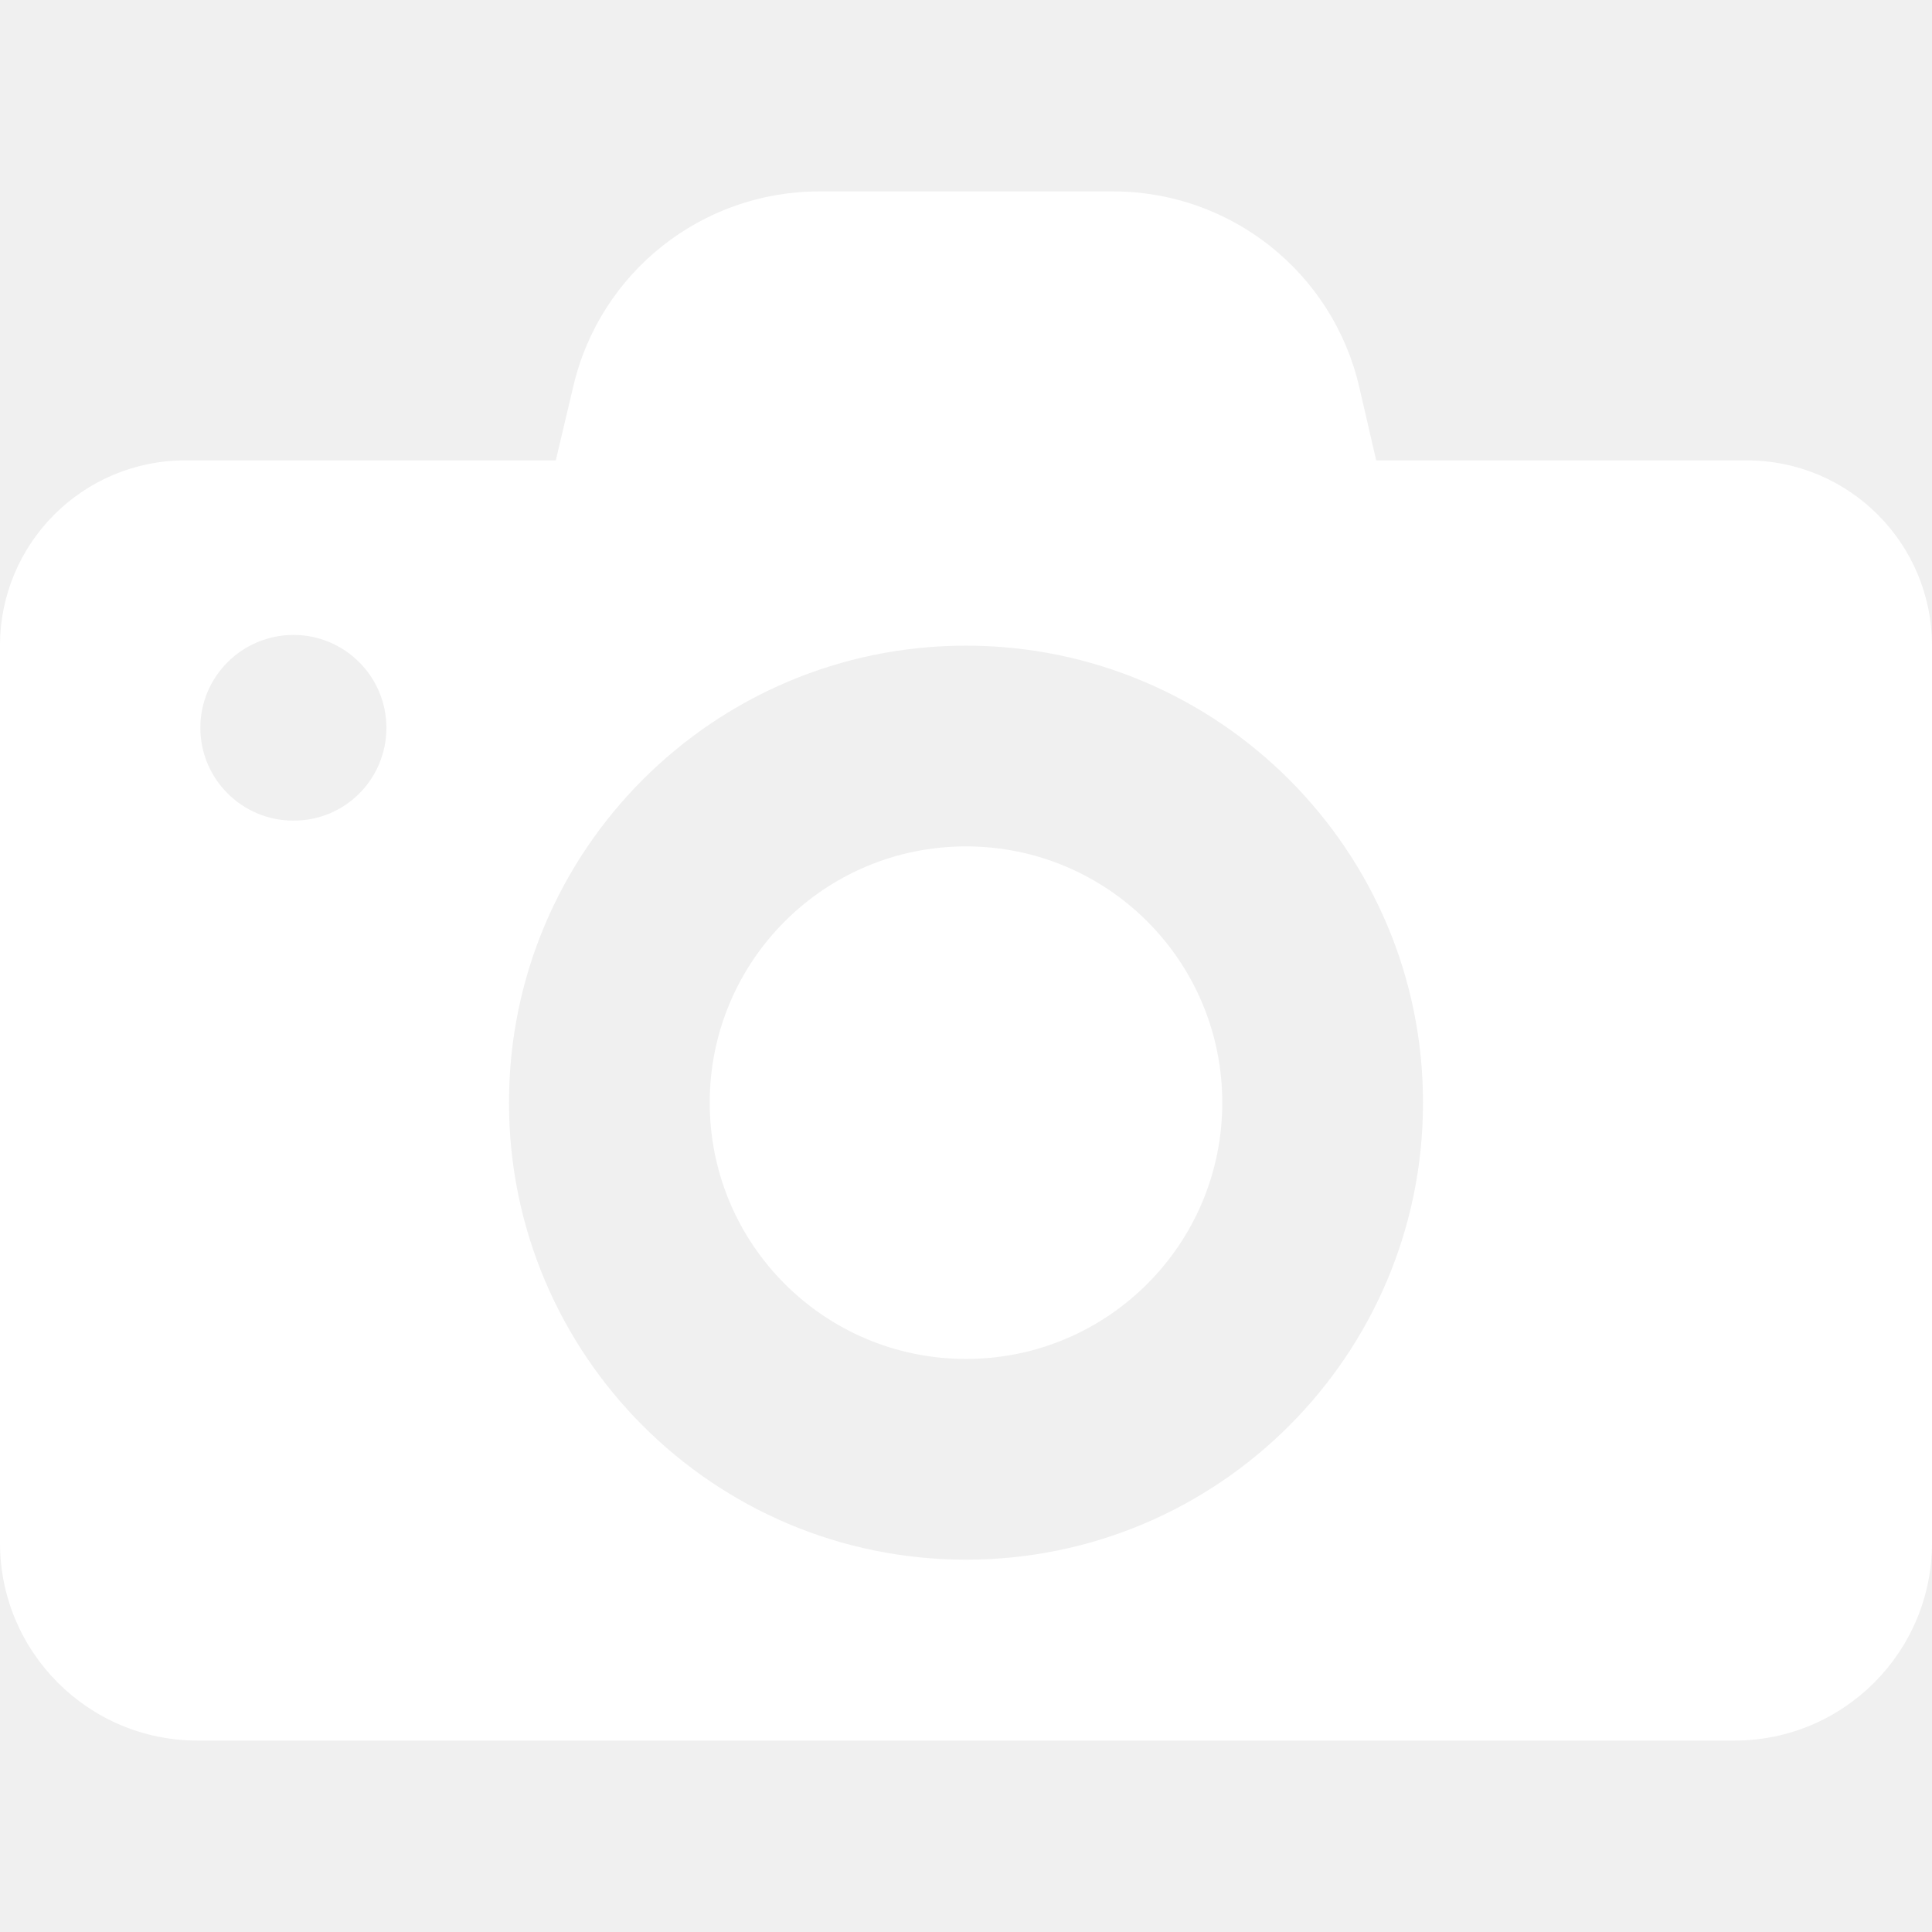
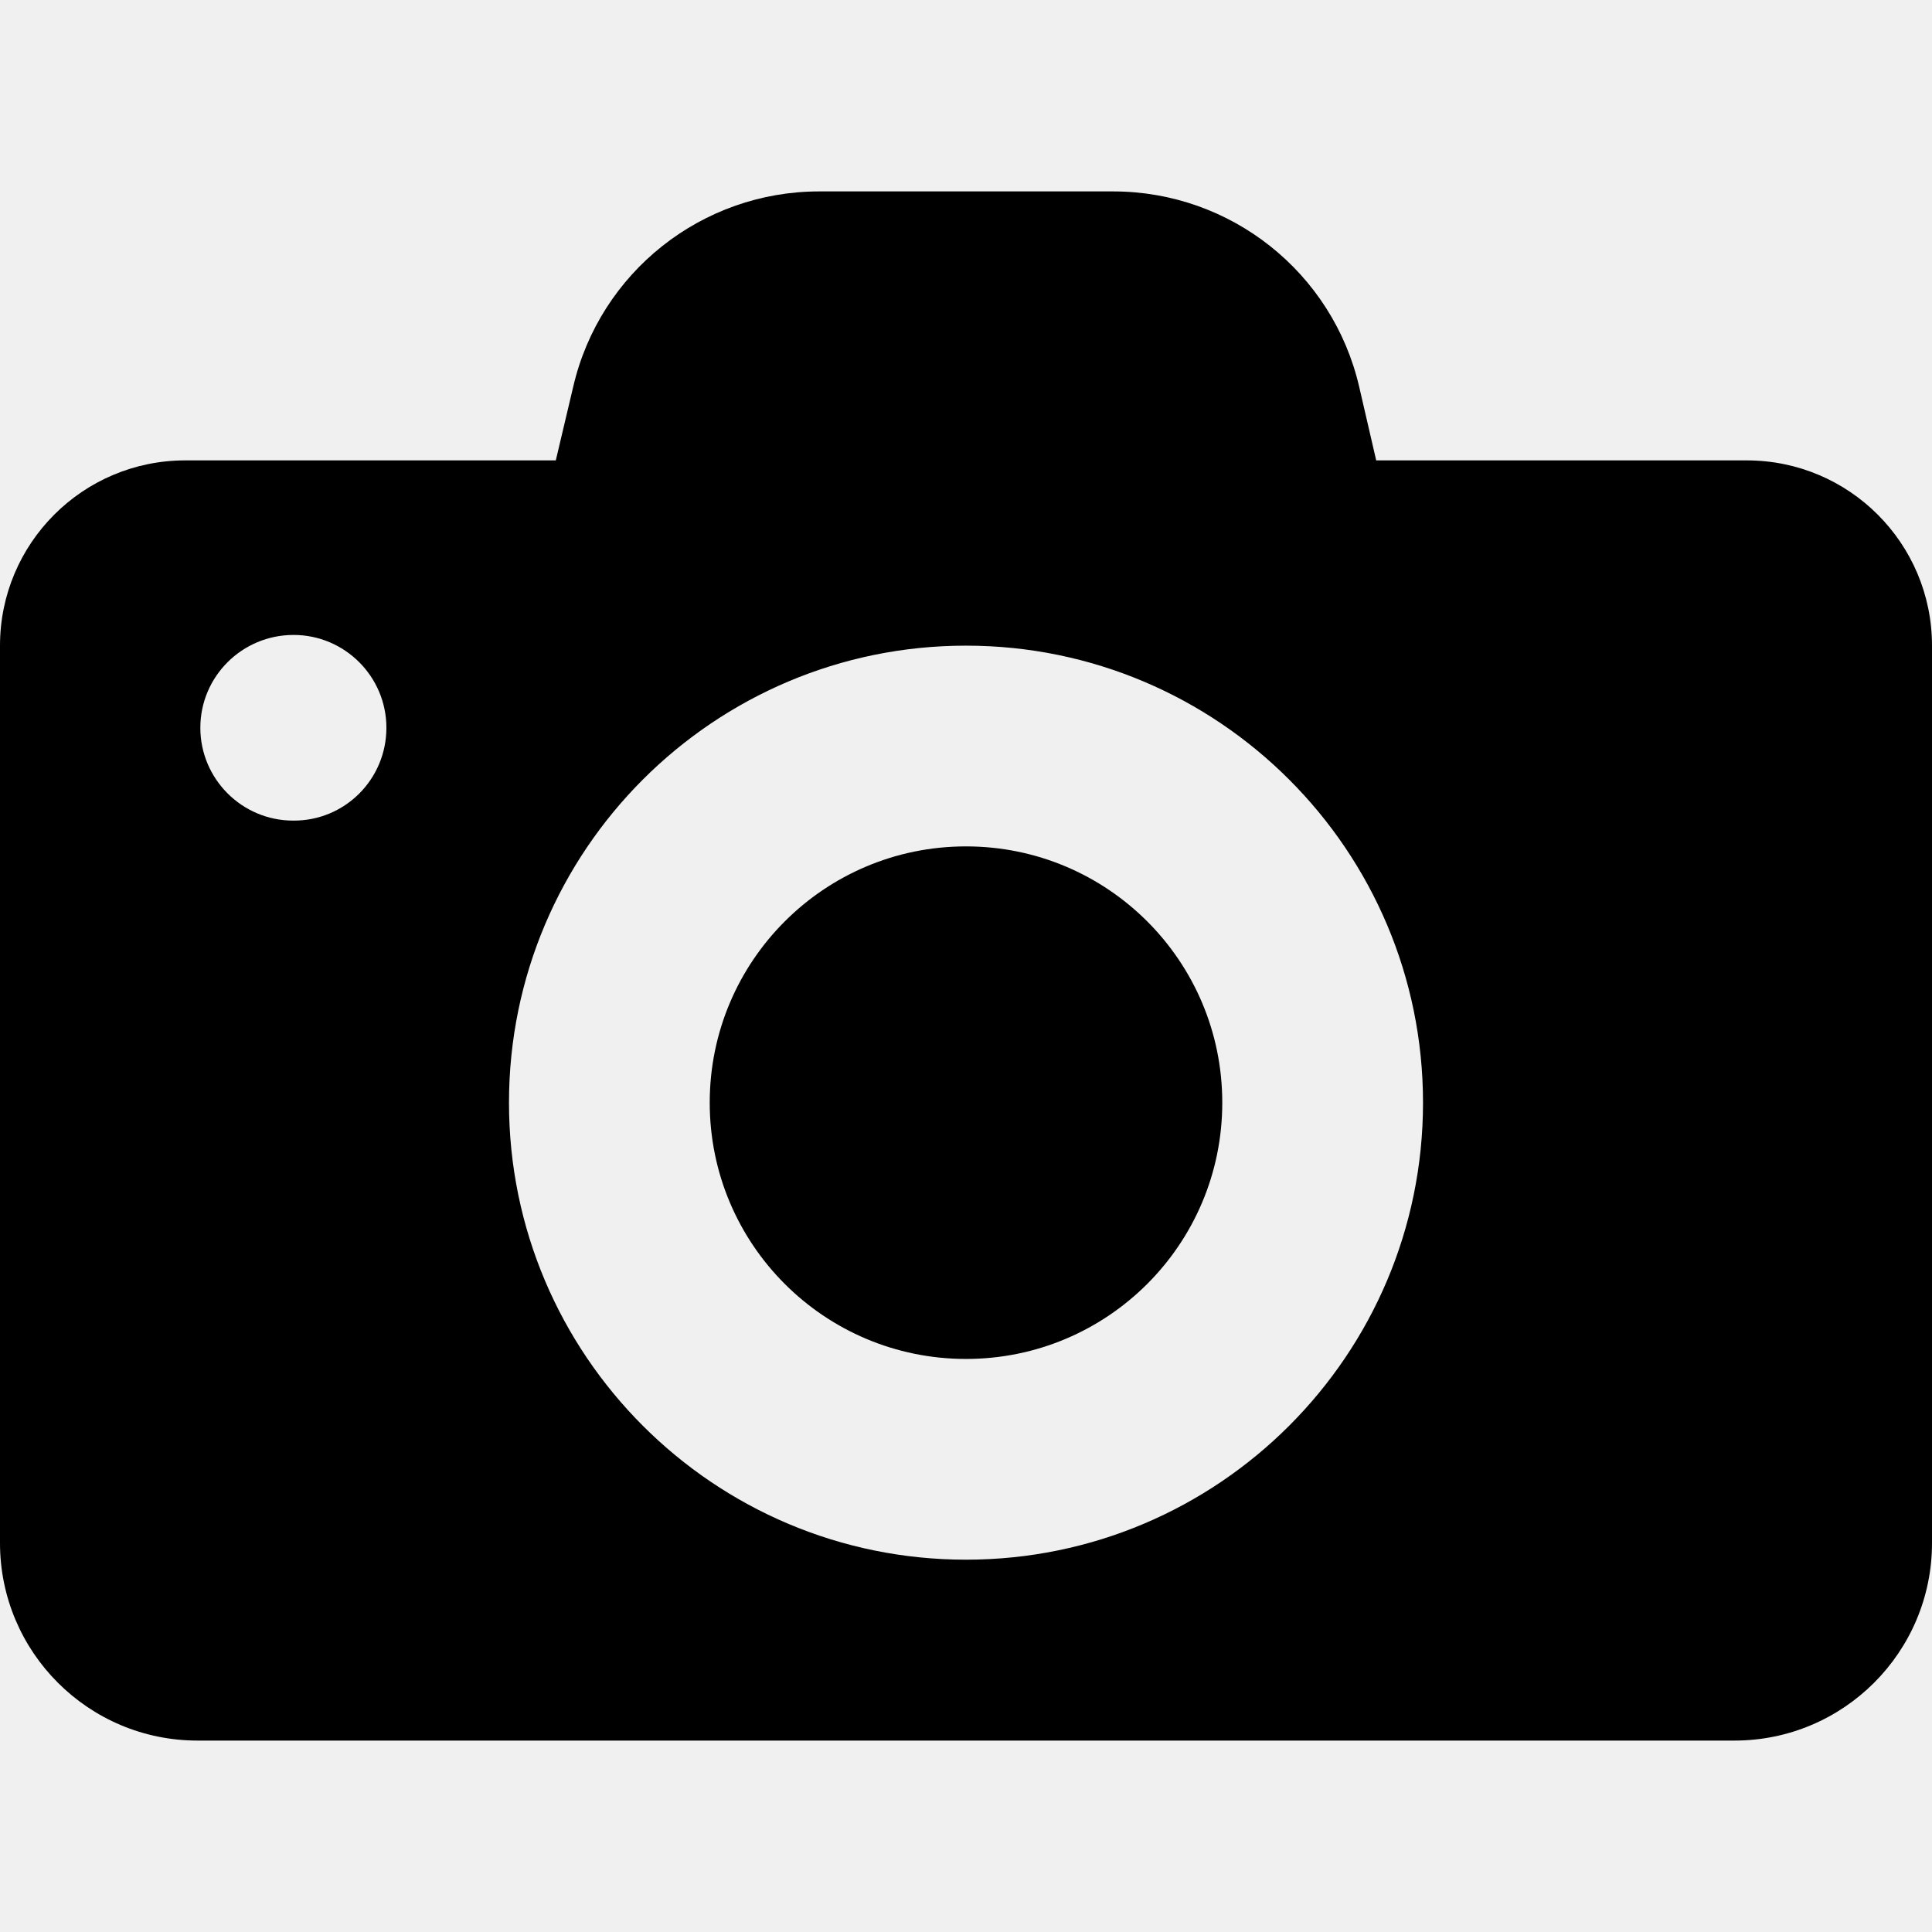
- <svg xmlns="http://www.w3.org/2000/svg" fill="#ffffff" height="800px" width="800px" version="1.1" id="Capa_1" viewBox="0 0 487 487" xml:space="preserve">
+ <svg xmlns="http://www.w3.org/2000/svg" color="#ffffff" height="800px" width="800px" version="1.1" id="Capa_1" viewBox="0 0 487 487" xml:space="preserve">
  <g>
    <g>
      <path d="M308.1,277.95c0,35.7-28.9,64.6-64.6,64.6s-64.6-28.9-64.6-64.6s28.9-64.6,64.6-64.6S308.1,242.25,308.1,277.95z     M440.3,116.05c25.8,0,46.7,20.9,46.7,46.7v122.4v103.8c0,27.5-22.3,49.8-49.8,49.8H49.8c-27.5,0-49.8-22.3-49.8-49.8v-103.9    v-122.3l0,0c0-25.8,20.9-46.7,46.7-46.7h93.4l4.4-18.6c6.7-28.8,32.4-49.2,62-49.2h74.1c29.6,0,55.3,20.4,62,49.2l4.3,18.6H440.3z     M97.4,183.45c0-12.9-10.5-23.4-23.4-23.4c-13,0-23.5,10.5-23.5,23.4s10.5,23.4,23.4,23.4C86.9,206.95,97.4,196.45,97.4,183.45z     M358.7,277.95c0-63.6-51.6-115.2-115.2-115.2s-115.2,51.6-115.2,115.2s51.6,115.2,115.2,115.2S358.7,341.55,358.7,277.95z" />
    </g>
  </g>
</svg>
